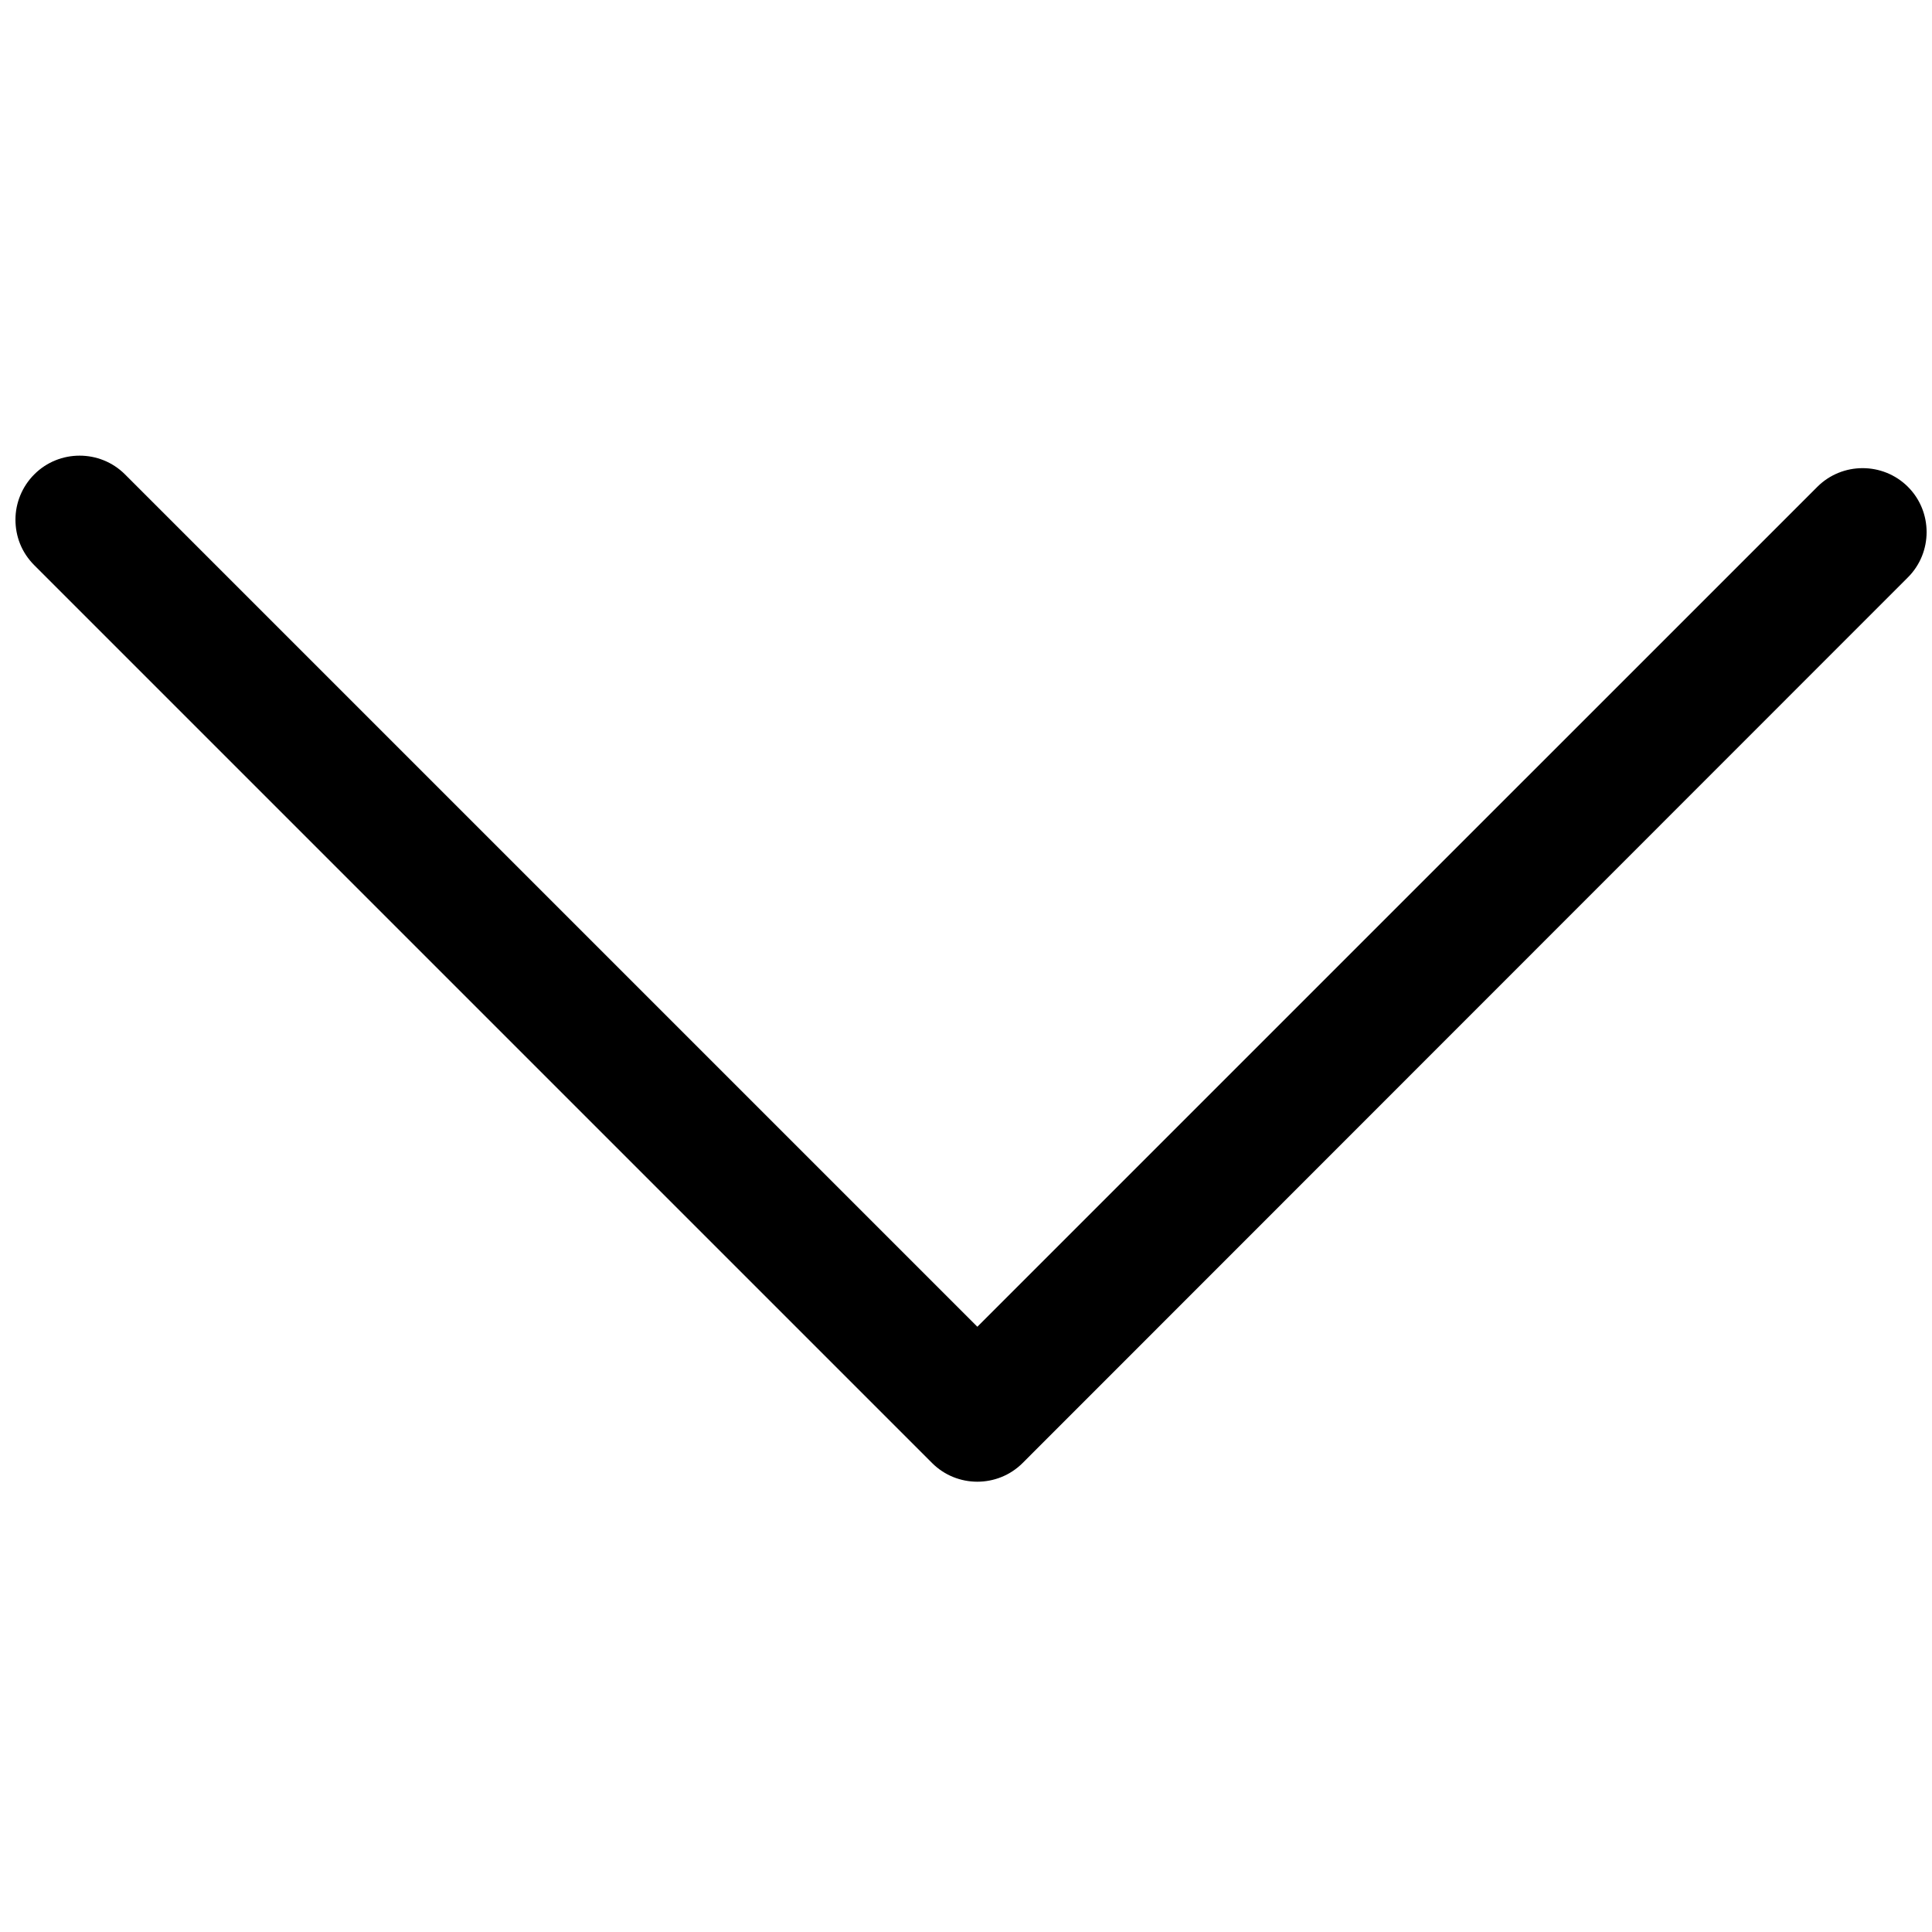
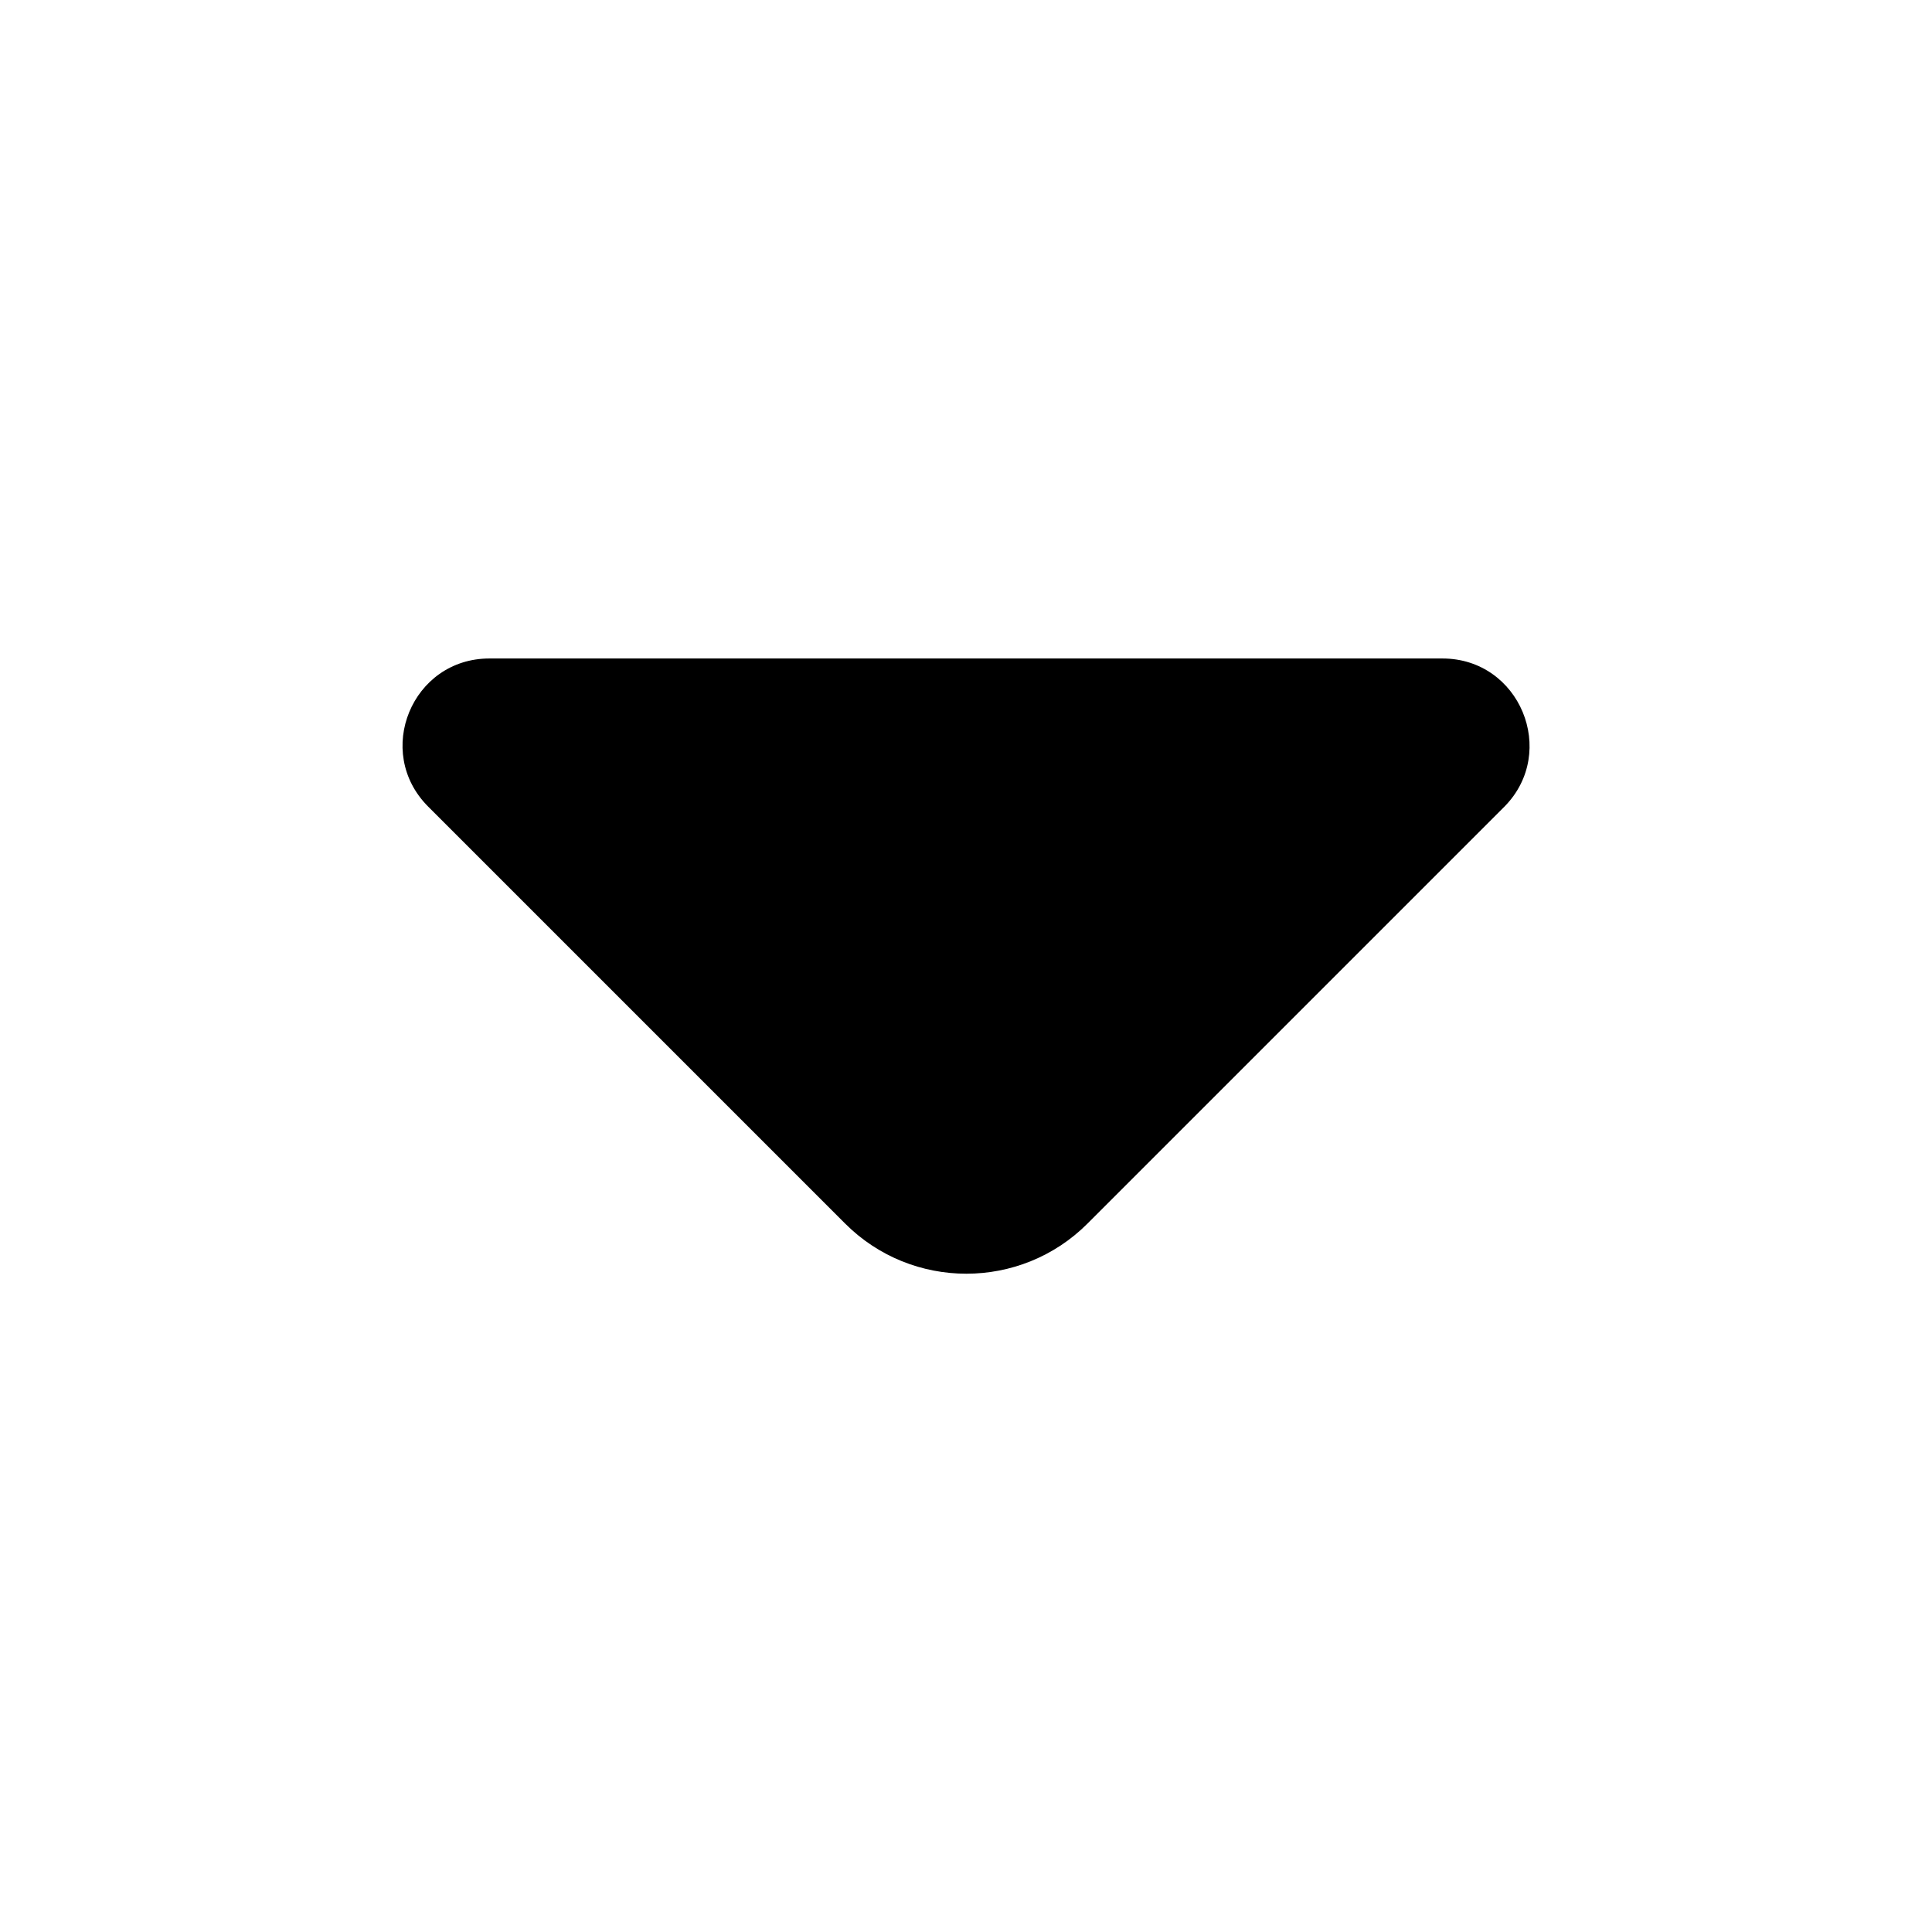
- <svg xmlns="http://www.w3.org/2000/svg" viewBox="0 0 32 32" version="1.1">
-   <path d="M0.256 8.606c0-0.269 0.106-0.544 0.313-0.75 0.412-0.412 1.087-0.412 1.5 0l14.119 14.119 13.913-13.912c0.413-0.412 1.087-0.412 1.5 0s0.413 1.088 0 1.5l-14.663 14.669c-0.413 0.413-1.088 0.413-1.5 0l-14.869-14.869c-0.213-0.213-0.313-0.481-0.313-0.756z" />
+ <svg xmlns="http://www.w3.org/2000/svg" viewBox="0 0 24 24">
+   <path d="M17.919 8.18H11.689H6.079C5.119 8.18 4.639 9.34 5.319 10.02L10.499 15.2C11.329 16.03 12.679 16.03 13.509 15.2L15.479 13.23L18.689 10.02C19.359 9.34 18.879 8.18 17.919 8.18Z" />
</svg>
